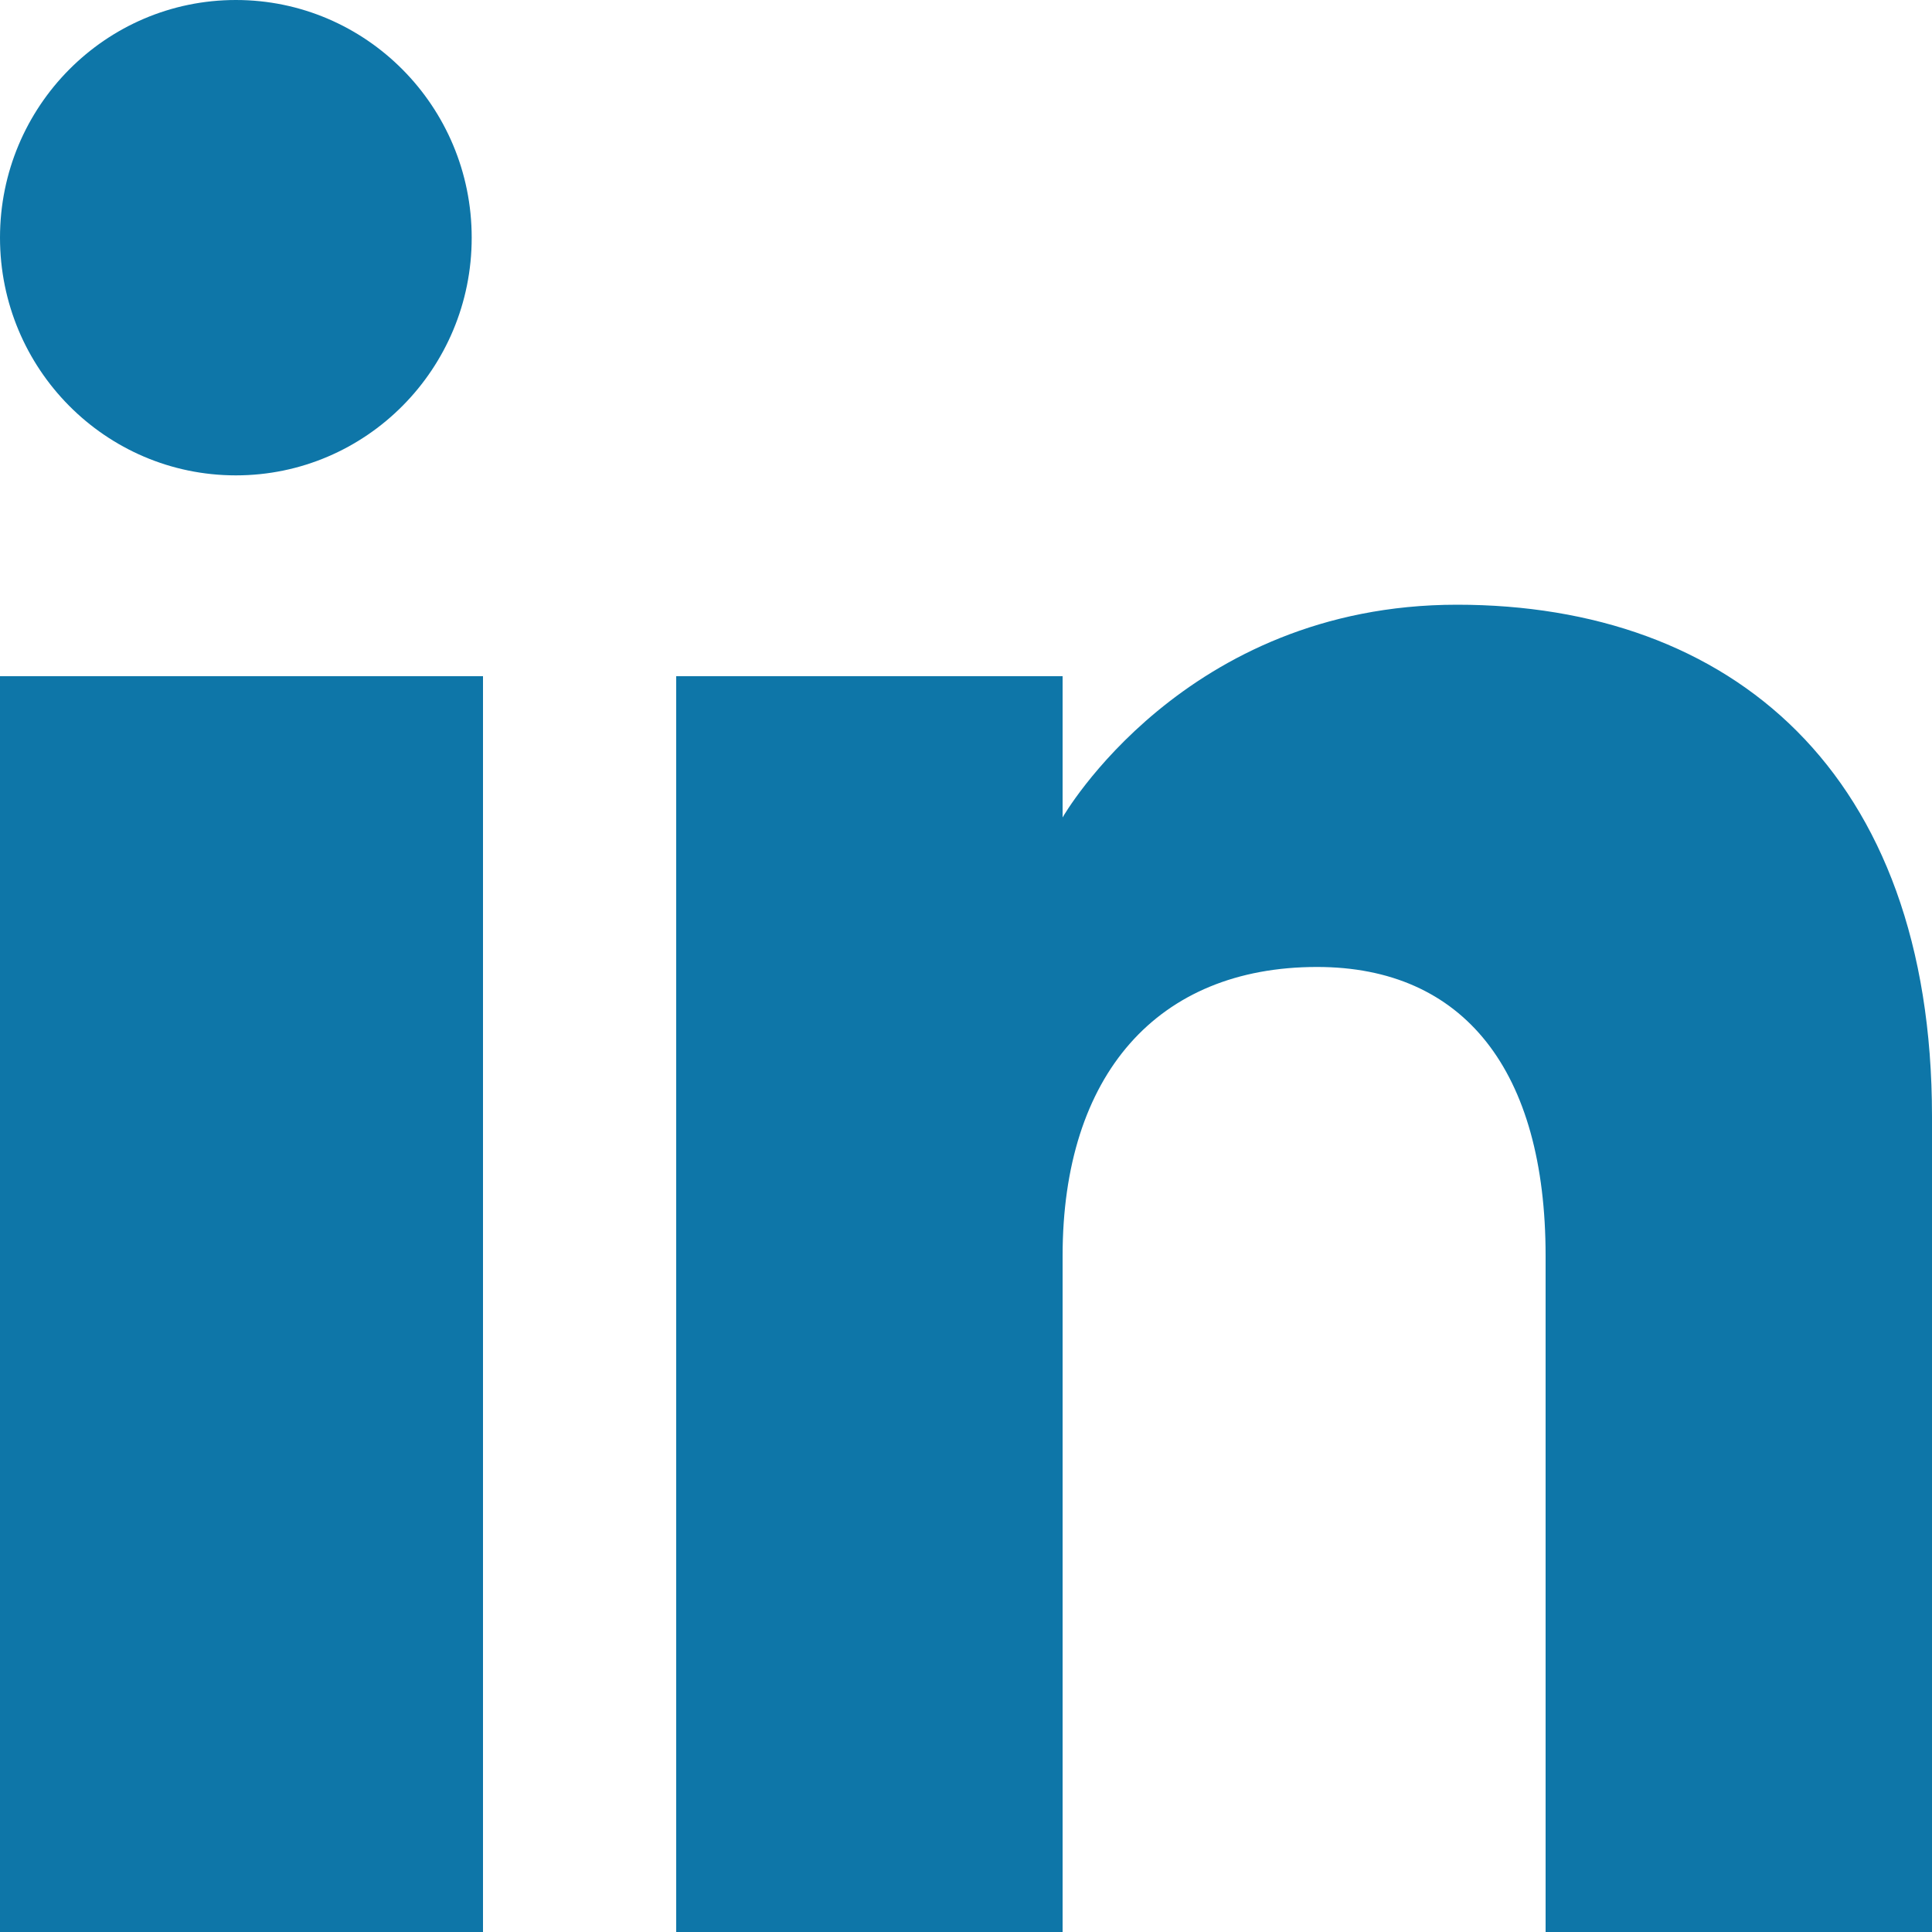
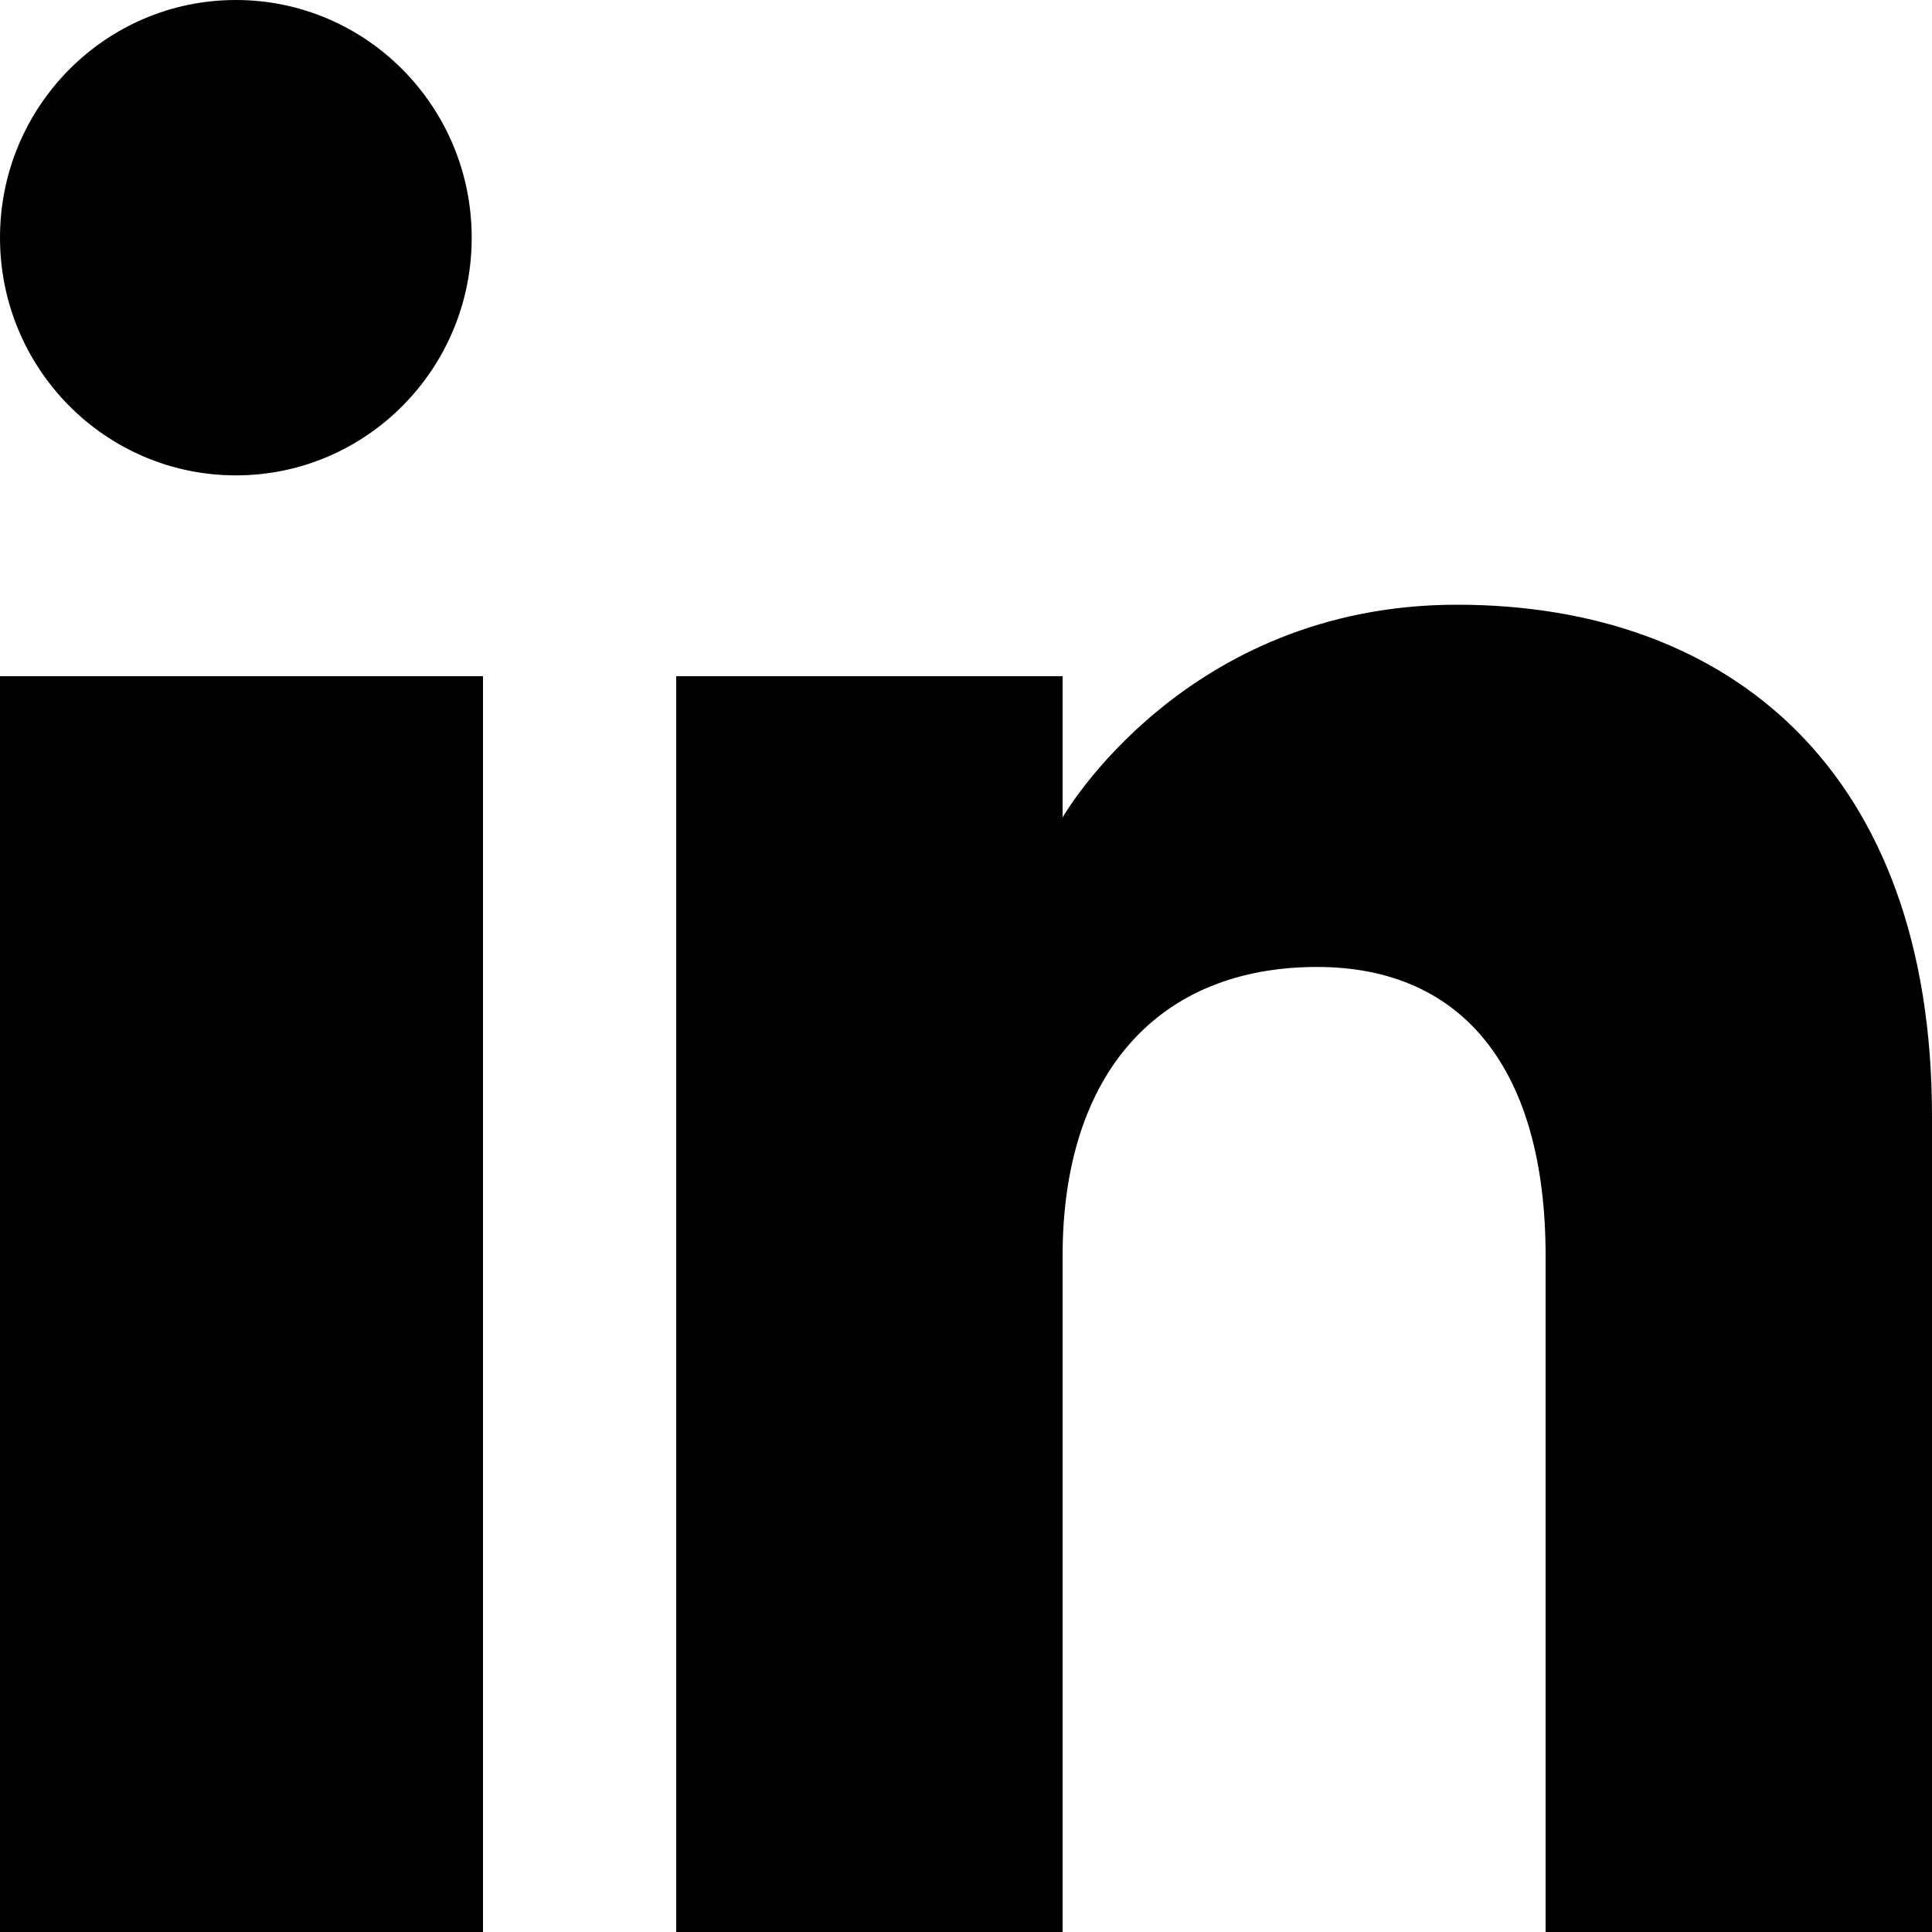
- <svg xmlns="http://www.w3.org/2000/svg" width="800" height="800" version="1.1" viewBox="0 0 20 20">
-   <g id="Page-1" fill="none" fill-rule="evenodd" stroke="none" stroke-width="1">
-     <g id="Dribbble-Light-Preview" fill="#0e76a8" transform="translate(-180, -7479)">
-       <g id="icons" transform="translate(56, 160)">
-         <path id="linkedin-[#161]" d="M144,7339 L140,7339 L140,7332.001 C140,7330.081 139.153,7329.01 137.634,7329.01 C135.981,7329.01 135,7330.126 135,7332.001 L135,7339 L131,7339 L131,7326 L135,7326 L135,7327.462 C135,7327.462 136.255,7325.26 139.083,7325.26 C141.912,7325.26 144,7326.986 144,7330.558 L144,7339 L144,7339 Z M126.442,7323.921 C125.093,7323.921 124,7322.819 124,7321.46 C124,7320.102 125.093,7319 126.442,7319 C127.79,7319 128.883,7320.102 128.883,7321.46 C128.884,7322.819 127.79,7323.921 126.442,7323.921 L126.442,7323.921 Z M124,7339 L129,7339 L129,7326 L124,7326 L124,7339 Z" />
+ <svg xmlns="http://www.w3.org/2000/svg" fill="none" viewBox="0 0 20 20">
+   <g fill-rule="evenodd" stroke="none" stroke-width="1">
+     <g fill="currentColor" transform="translate(-180, -7479)">
+       <g transform="translate(56.0, 160.0)">
+         <path d="M144,7339 L140,7339 L140,7332.001 C140,7330.081 139.153,7329.01 137.634,7329.01 C135.981,7329.01 135,7330.126 135,7332.001 L135,7339 L131,7339 L131,7326 L135,7326 L135,7327.462 C135,7327.462 136.255,7325.26 139.083,7325.26 C141.912,7325.26 144,7326.986 144,7330.558 L144,7339 L144,7339 Z M126.442,7323.921 C125.093,7323.921 124,7322.819 124,7321.46 C124,7320.102 125.093,7319 126.442,7319 C127.79,7319 128.883,7320.102 128.883,7321.46 C128.884,7322.819 127.79,7323.921 126.442,7323.921 L126.442,7323.921 Z M124,7339 L129,7339 L129,7326 L124,7326 L124,7339 Z" />
      </g>
    </g>
  </g>
</svg>
